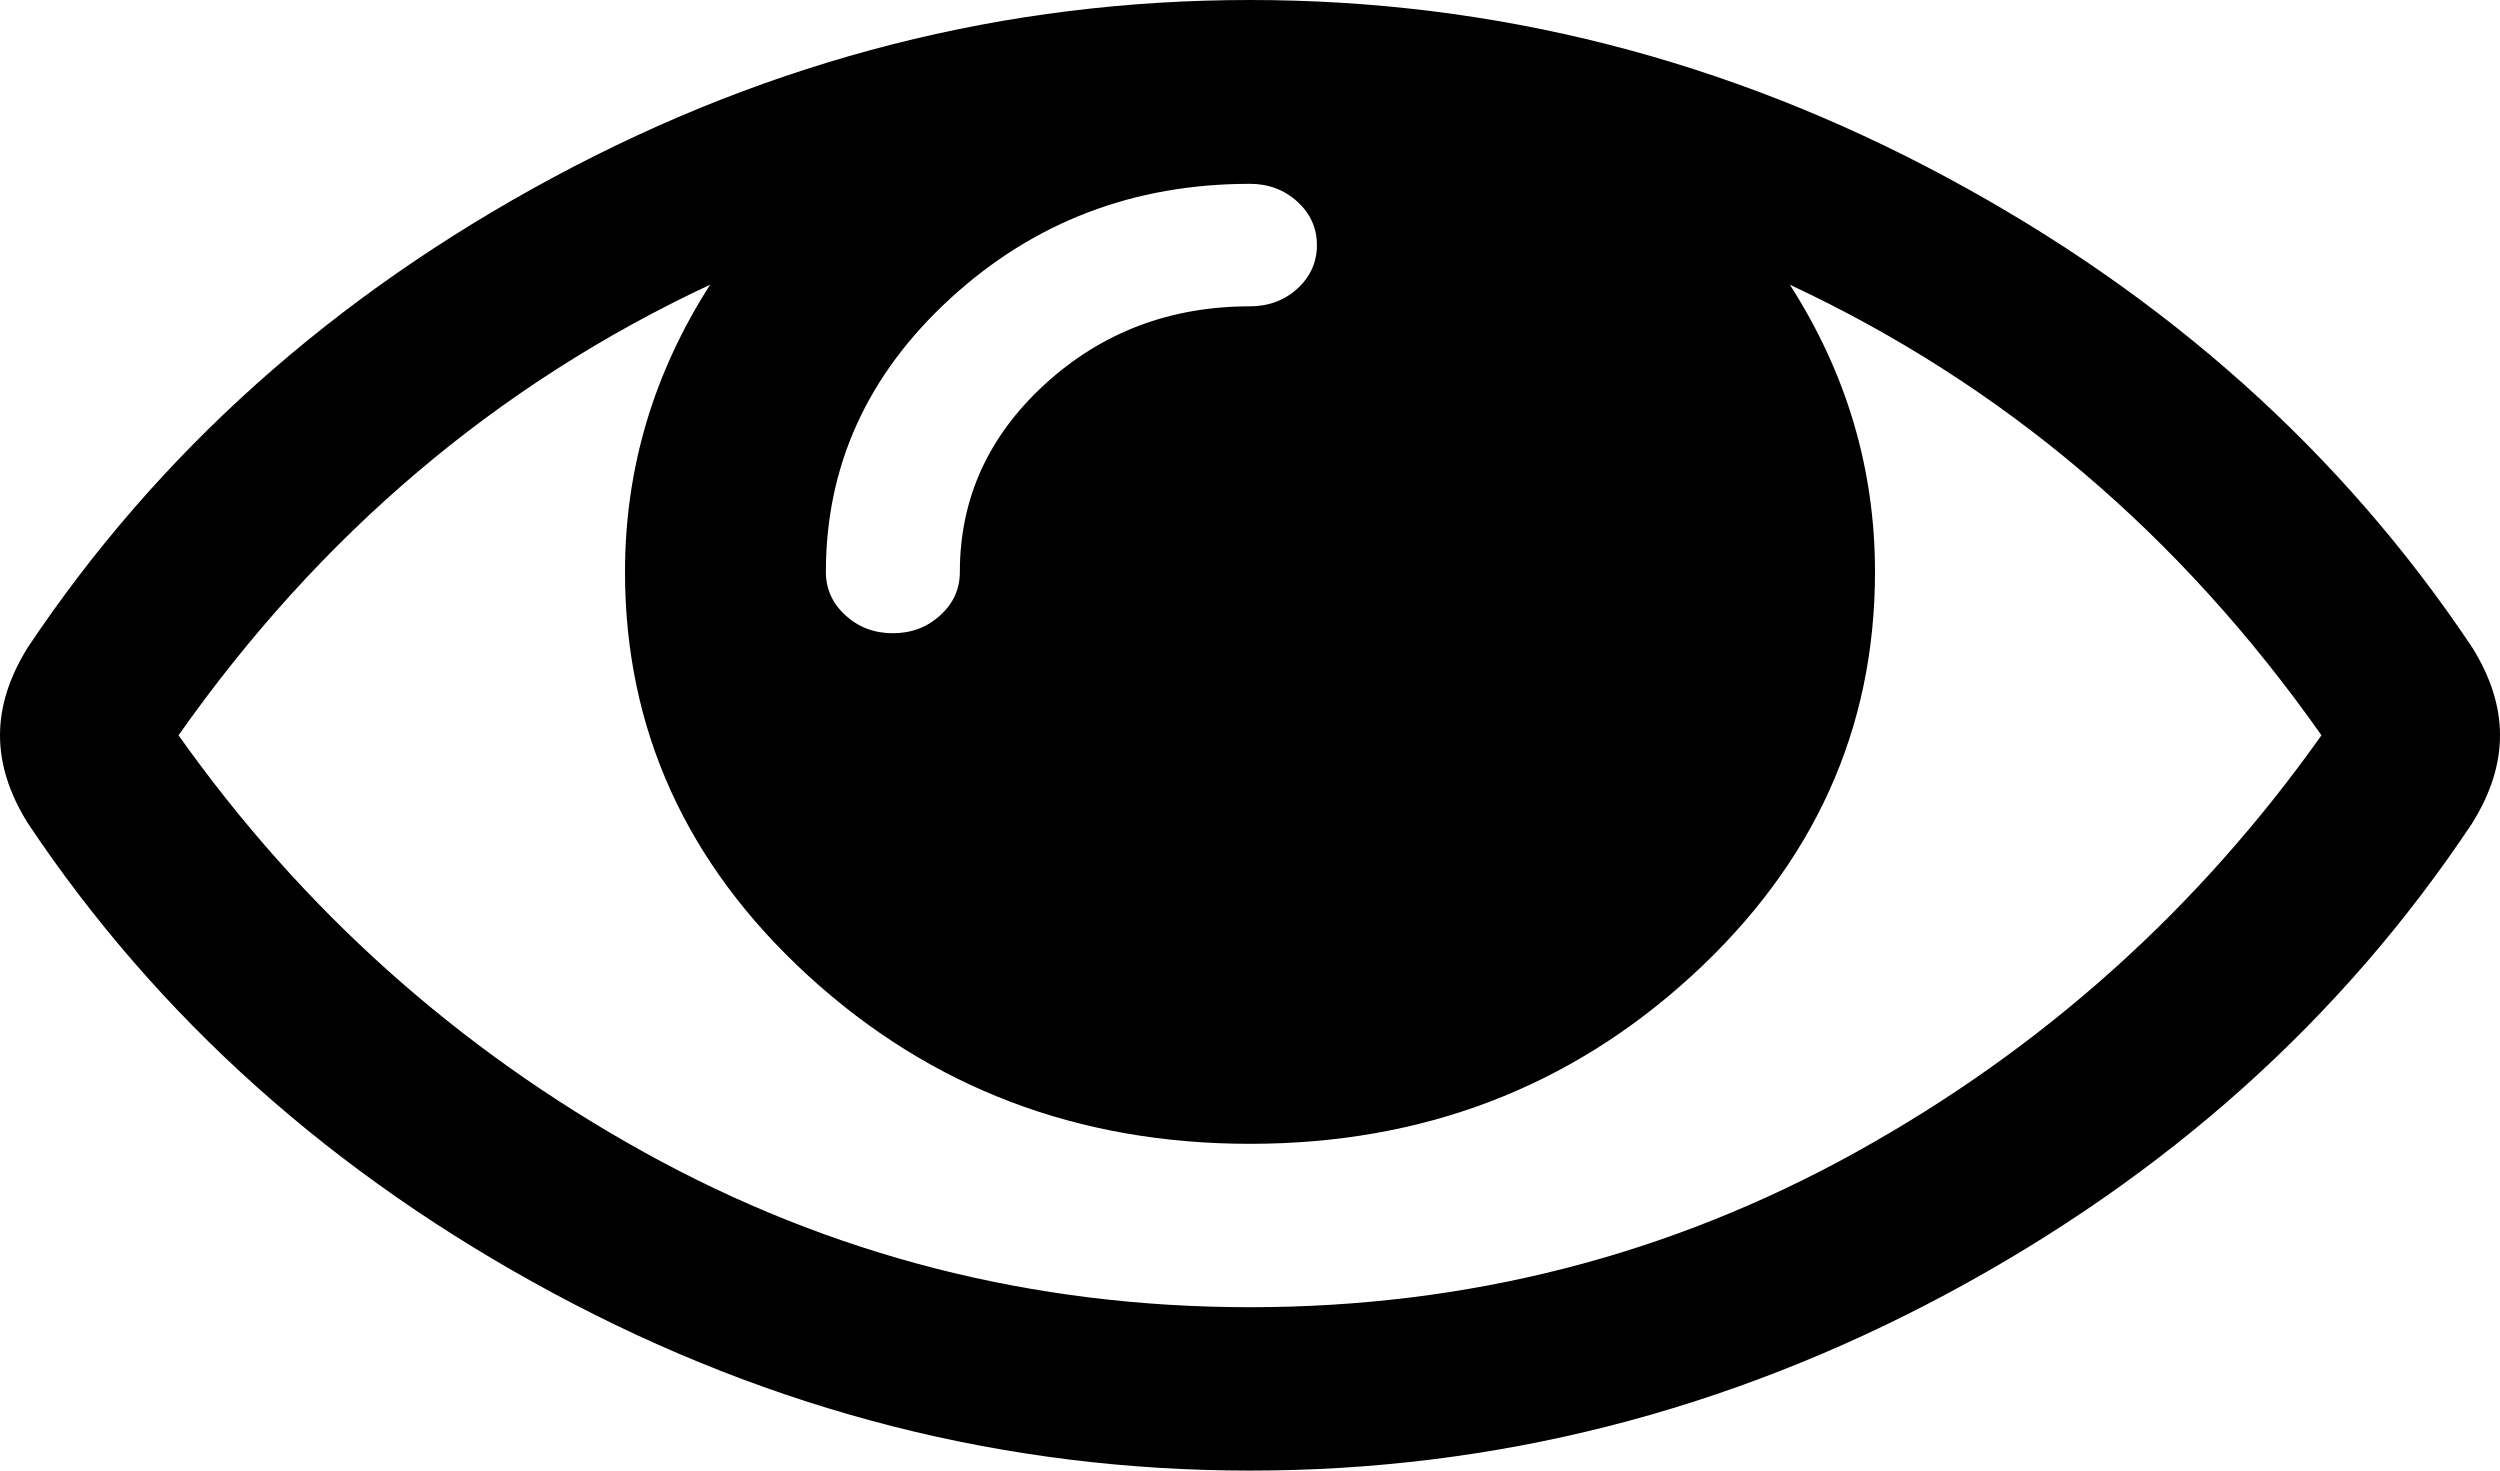
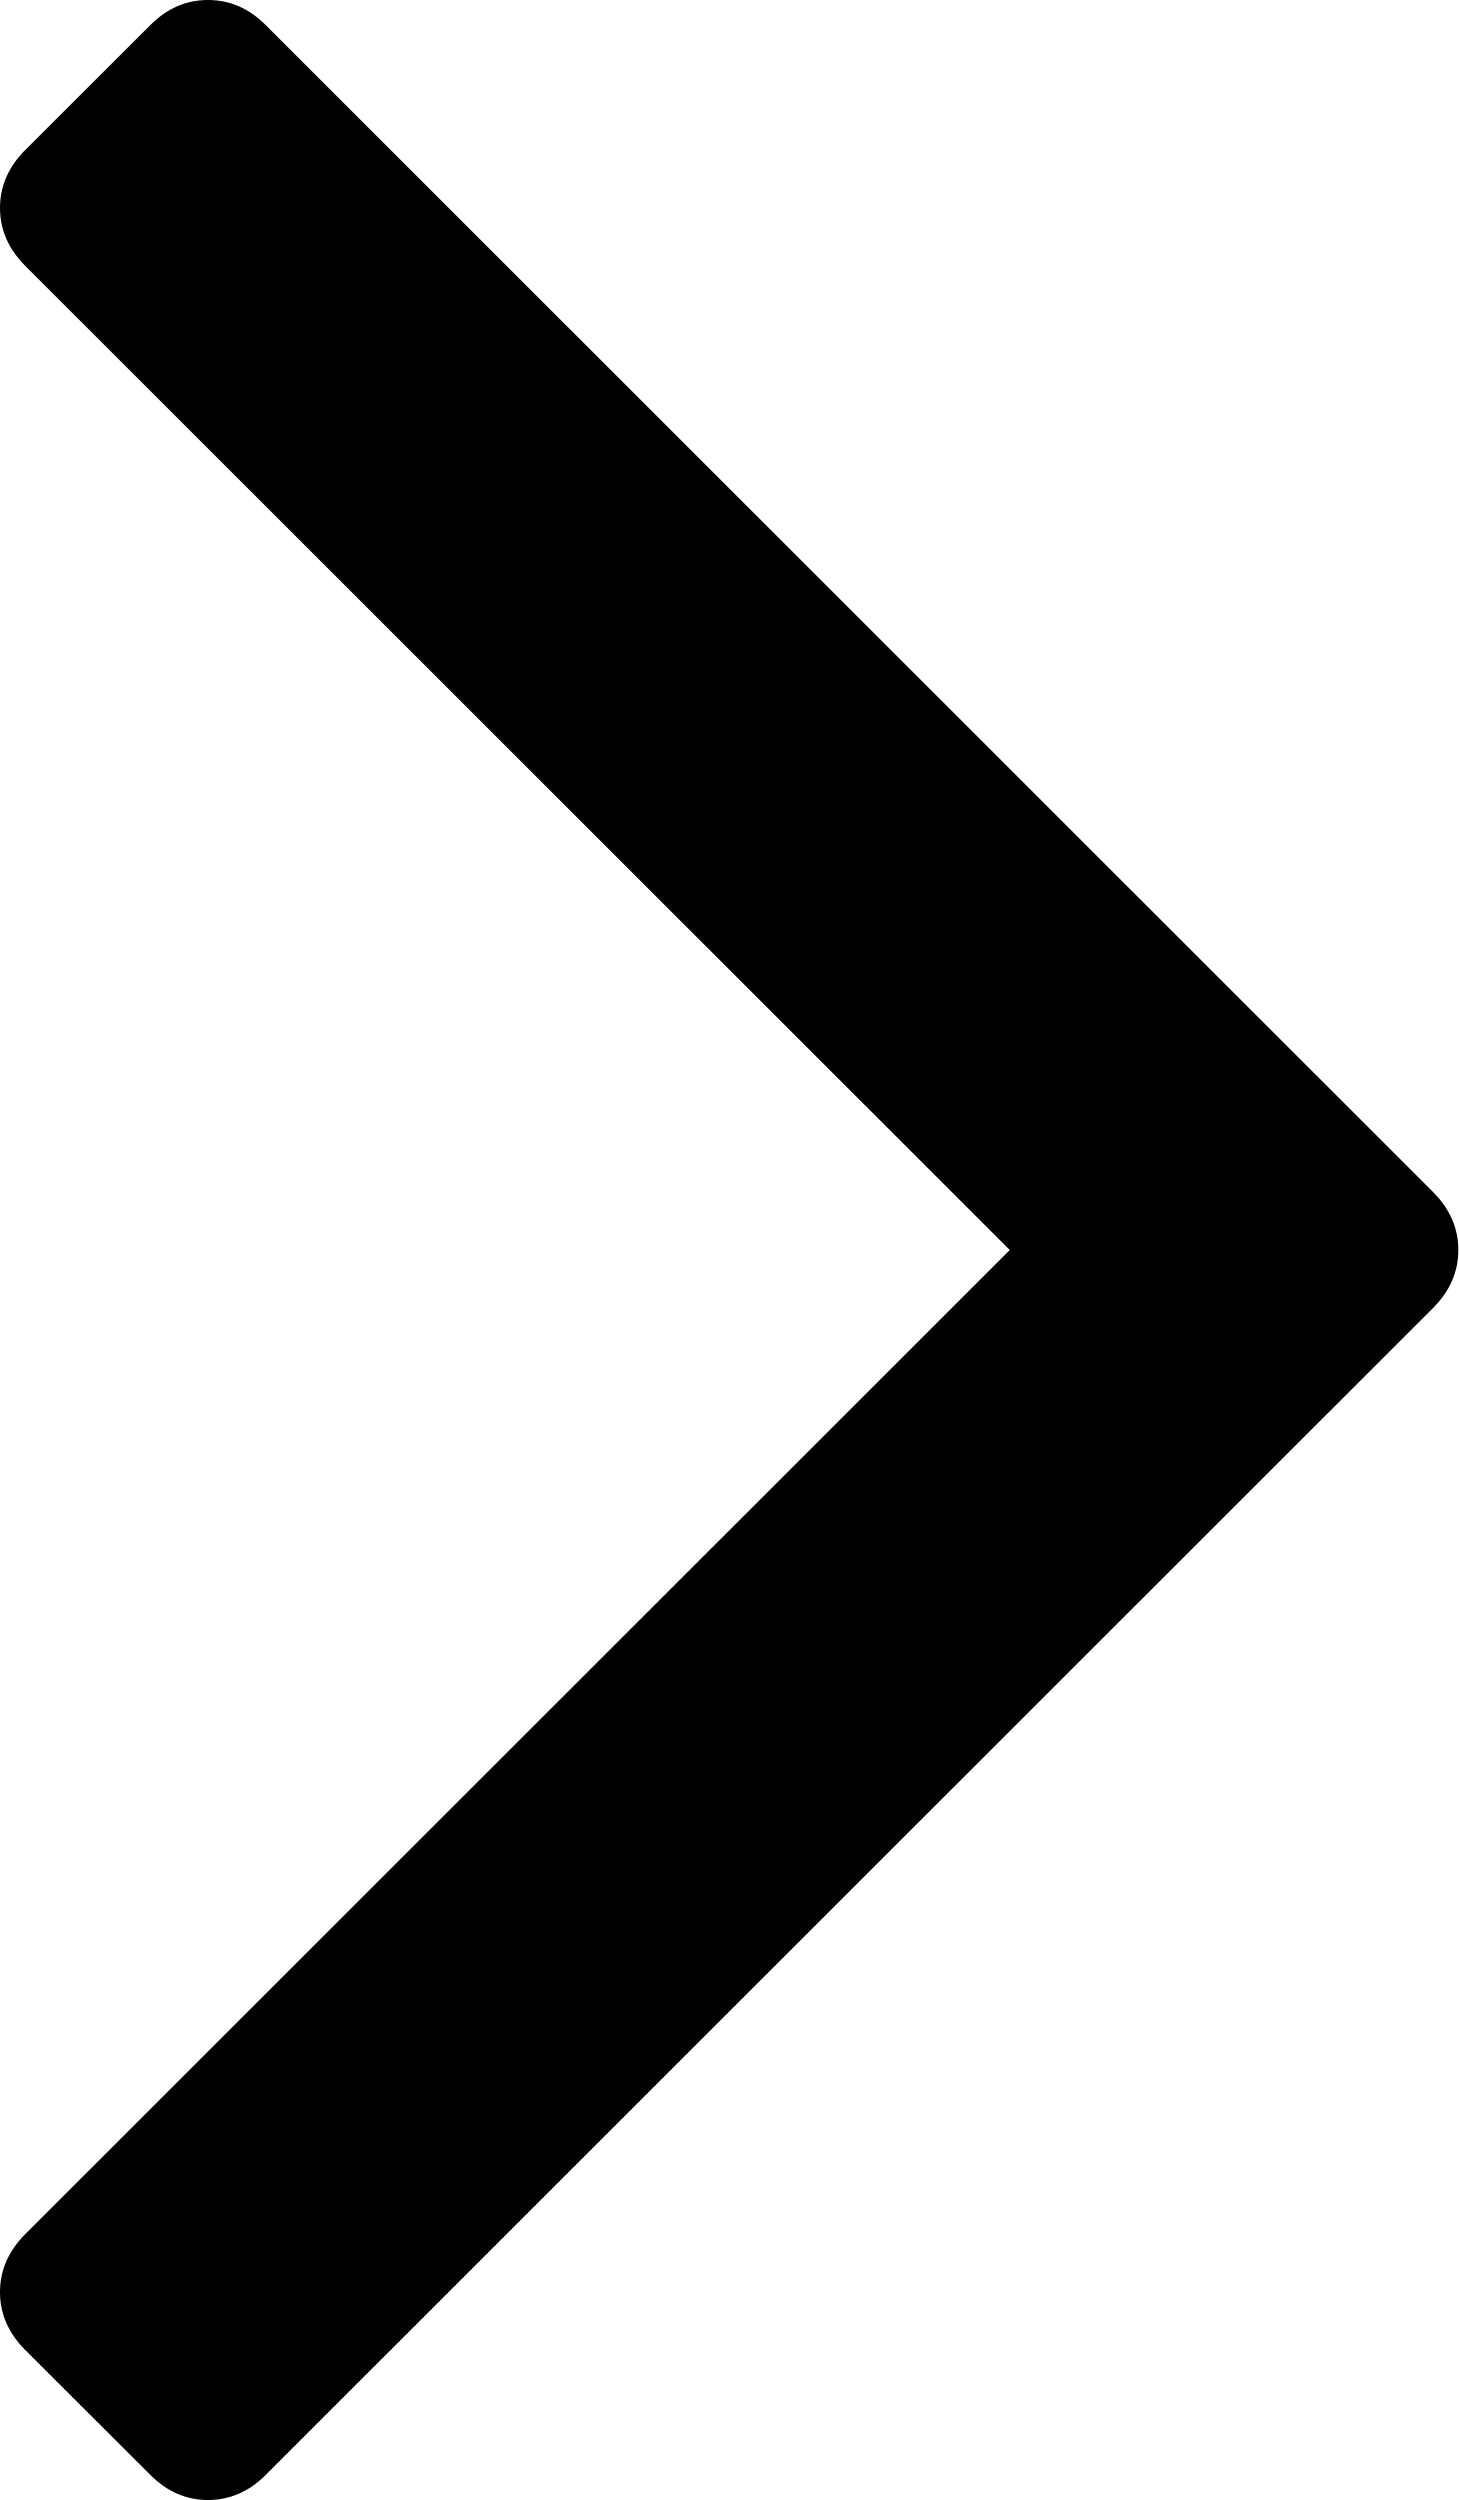
- <svg xmlns="http://www.w3.org/2000/svg" version="1.1" width="17px" height="10px">
-   <g transform="matrix(1 0 0 1 -106 -208 )">
-     <path d="M 12.622 7.834  C 13.89 7.131  14.945 6.186  15.786 5  C 14.824 3.634  13.62 2.613  12.171 1.936  C 12.557 2.538  12.75 3.189  12.75 3.889  C 12.75 4.959  12.334 5.875  11.503 6.636  C 10.671 7.397  9.67 7.778  8.5 7.778  C 7.33 7.778  6.329 7.397  5.497 6.636  C 4.666 5.875  4.25 4.959  4.25 3.889  C 4.25 3.189  4.443 2.538  4.829 1.936  C 3.38 2.613  2.176 3.634  1.214 5  C 2.055 6.186  3.11 7.131  4.378 7.834  C 5.646 8.537  7.02 8.889  8.5 8.889  C 9.98 8.889  11.354 8.537  12.622 7.834  Z M 8.823 1.962  C 8.911 1.881  8.955 1.782  8.955 1.667  C 8.955 1.551  8.911 1.453  8.823 1.372  C 8.734 1.291  8.626 1.25  8.5 1.25  C 7.709 1.25  7.031 1.509  6.465 2.027  C 5.899 2.545  5.616 3.166  5.616 3.889  C 5.616 4.005  5.66 4.103  5.749 4.184  C 5.837 4.265  5.945 4.306  6.071 4.306  C 6.198 4.306  6.305 4.265  6.394 4.184  C 6.483 4.103  6.527 4.005  6.527 3.889  C 6.527 3.391  6.72 2.966  7.105 2.613  C 7.491 2.26  7.956 2.083  8.5 2.083  C 8.626 2.083  8.734 2.043  8.823 1.962  Z M 16.81 4.401  C 16.937 4.604  17 4.803  17 5  C 17 5.197  16.937 5.396  16.81 5.599  C 15.925 6.93  14.734 7.996  13.239 8.798  C 11.743 9.599  10.163 10  8.5 10  C 6.837 10  5.257 9.598  3.761 8.793  C 2.266 7.989  1.075 6.924  0.19 5.599  C 0.063 5.396  0 5.197  0 5  C 0 4.803  0.063 4.604  0.19 4.401  C 1.075 3.076  2.266 2.011  3.761 1.207  C 5.257 0.402  6.837 0  8.5 0  C 10.163 0  11.743 0.402  13.239 1.207  C 14.734 2.011  15.925 3.076  16.81 4.401  Z " fill-rule="nonzero" fill="#000000" stroke="none" transform="matrix(1 0 0 1 106 208 )" />
+ <svg xmlns="http://www.w3.org/2000/svg" version="1.1" width="7px" height="12px">
+   <g transform="matrix(1 0 0 1 -373 -150 )">
+     <path d="M 6.88 5.723  C 6.96 5.804  7 5.896  7 6  C 7 6.104  6.96 6.196  6.88 6.277  L 1.275 11.88  C 1.195 11.96  1.103 12  0.998 12  C 0.894 12  0.802 11.96  0.722 11.88  L 0.12 11.279  C 0.04 11.198  0 11.106  0 11.002  C 0 10.898  0.04 10.806  0.12 10.725  L 4.847 6  L 0.12 1.275  C 0.04 1.194  0 1.102  0 0.998  C 0 0.894  0.04 0.802  0.12 0.721  L 0.722 0.12  C 0.802 0.04  0.894 0  0.998 0  C 1.103 0  1.195 0.04  1.275 0.12  L 6.88 5.723  Z " fill-rule="nonzero" fill="#000000" stroke="none" transform="matrix(1 0 0 1 373 150 )" />
  </g>
</svg>
